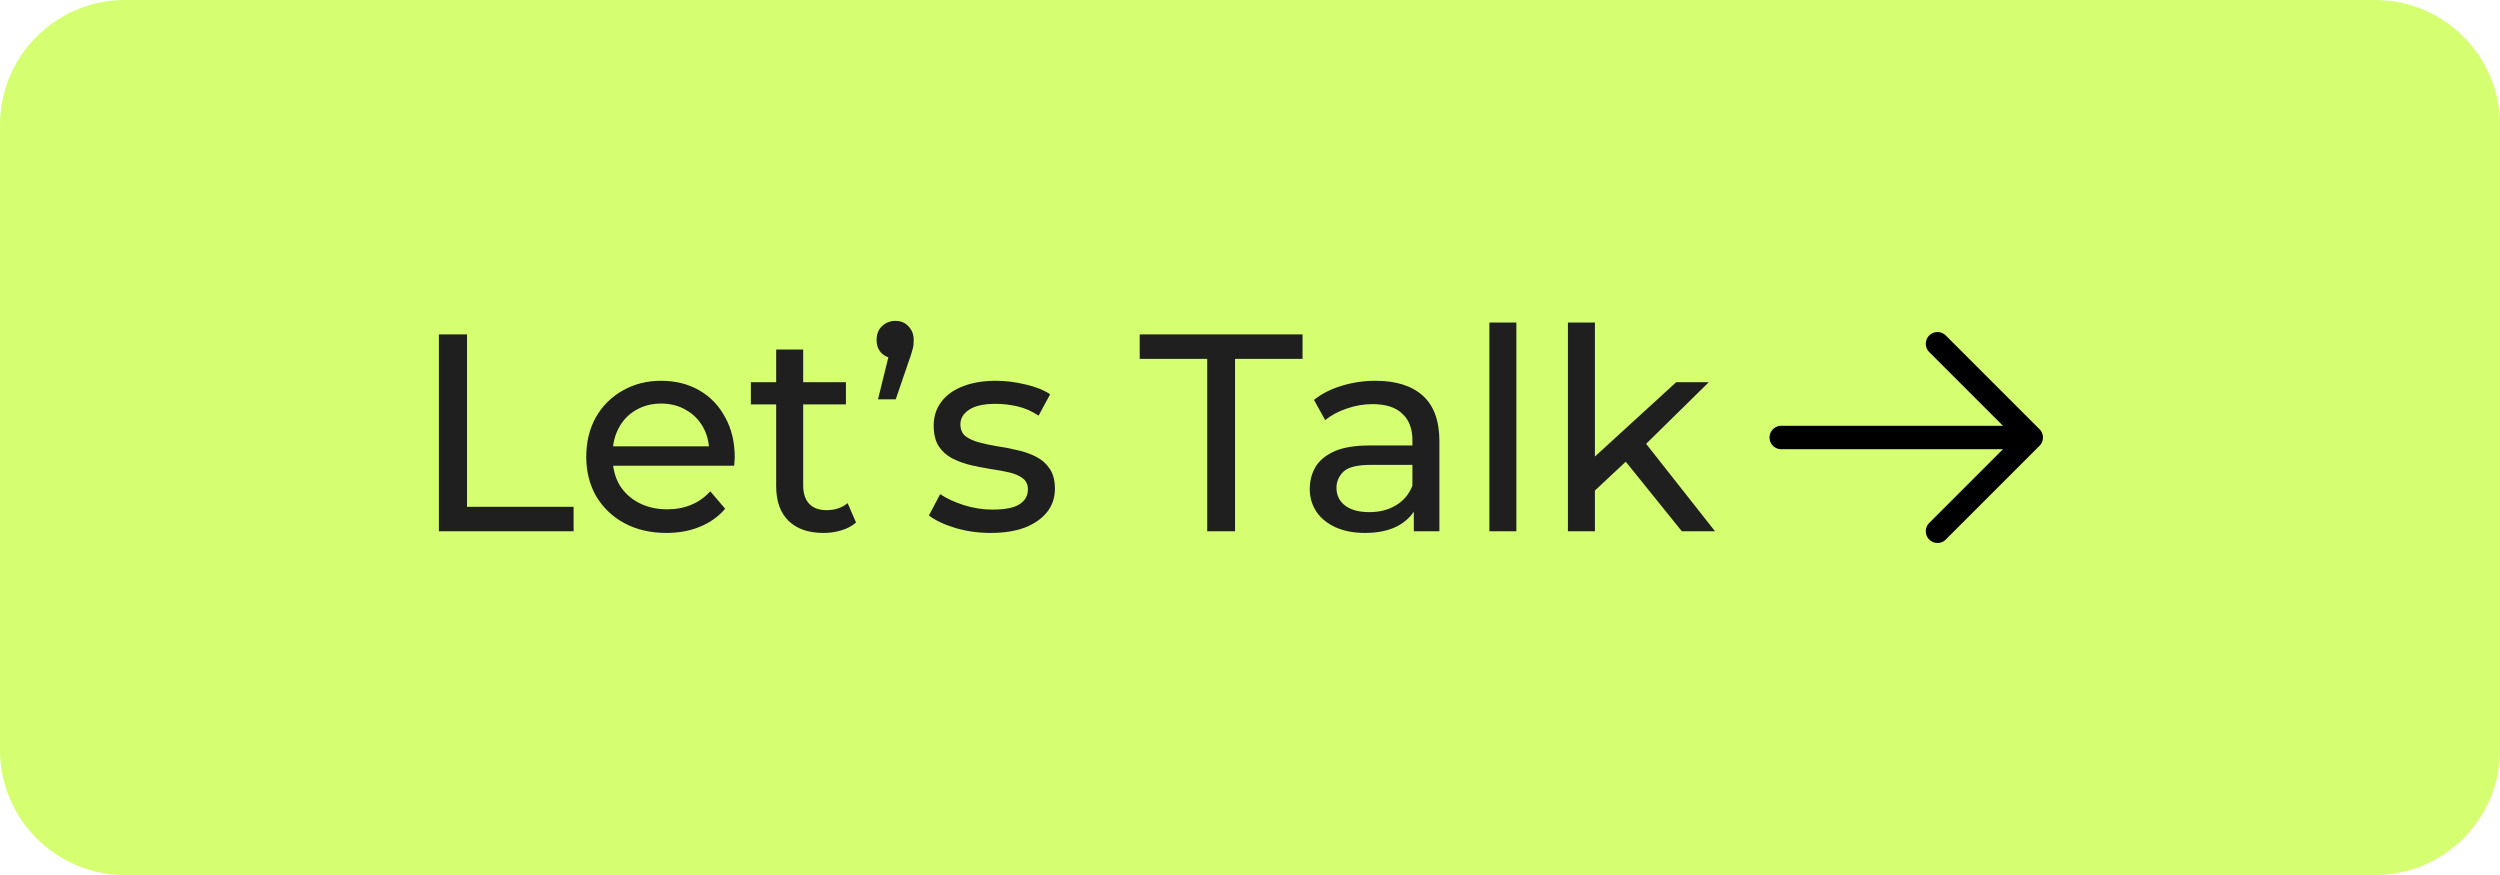
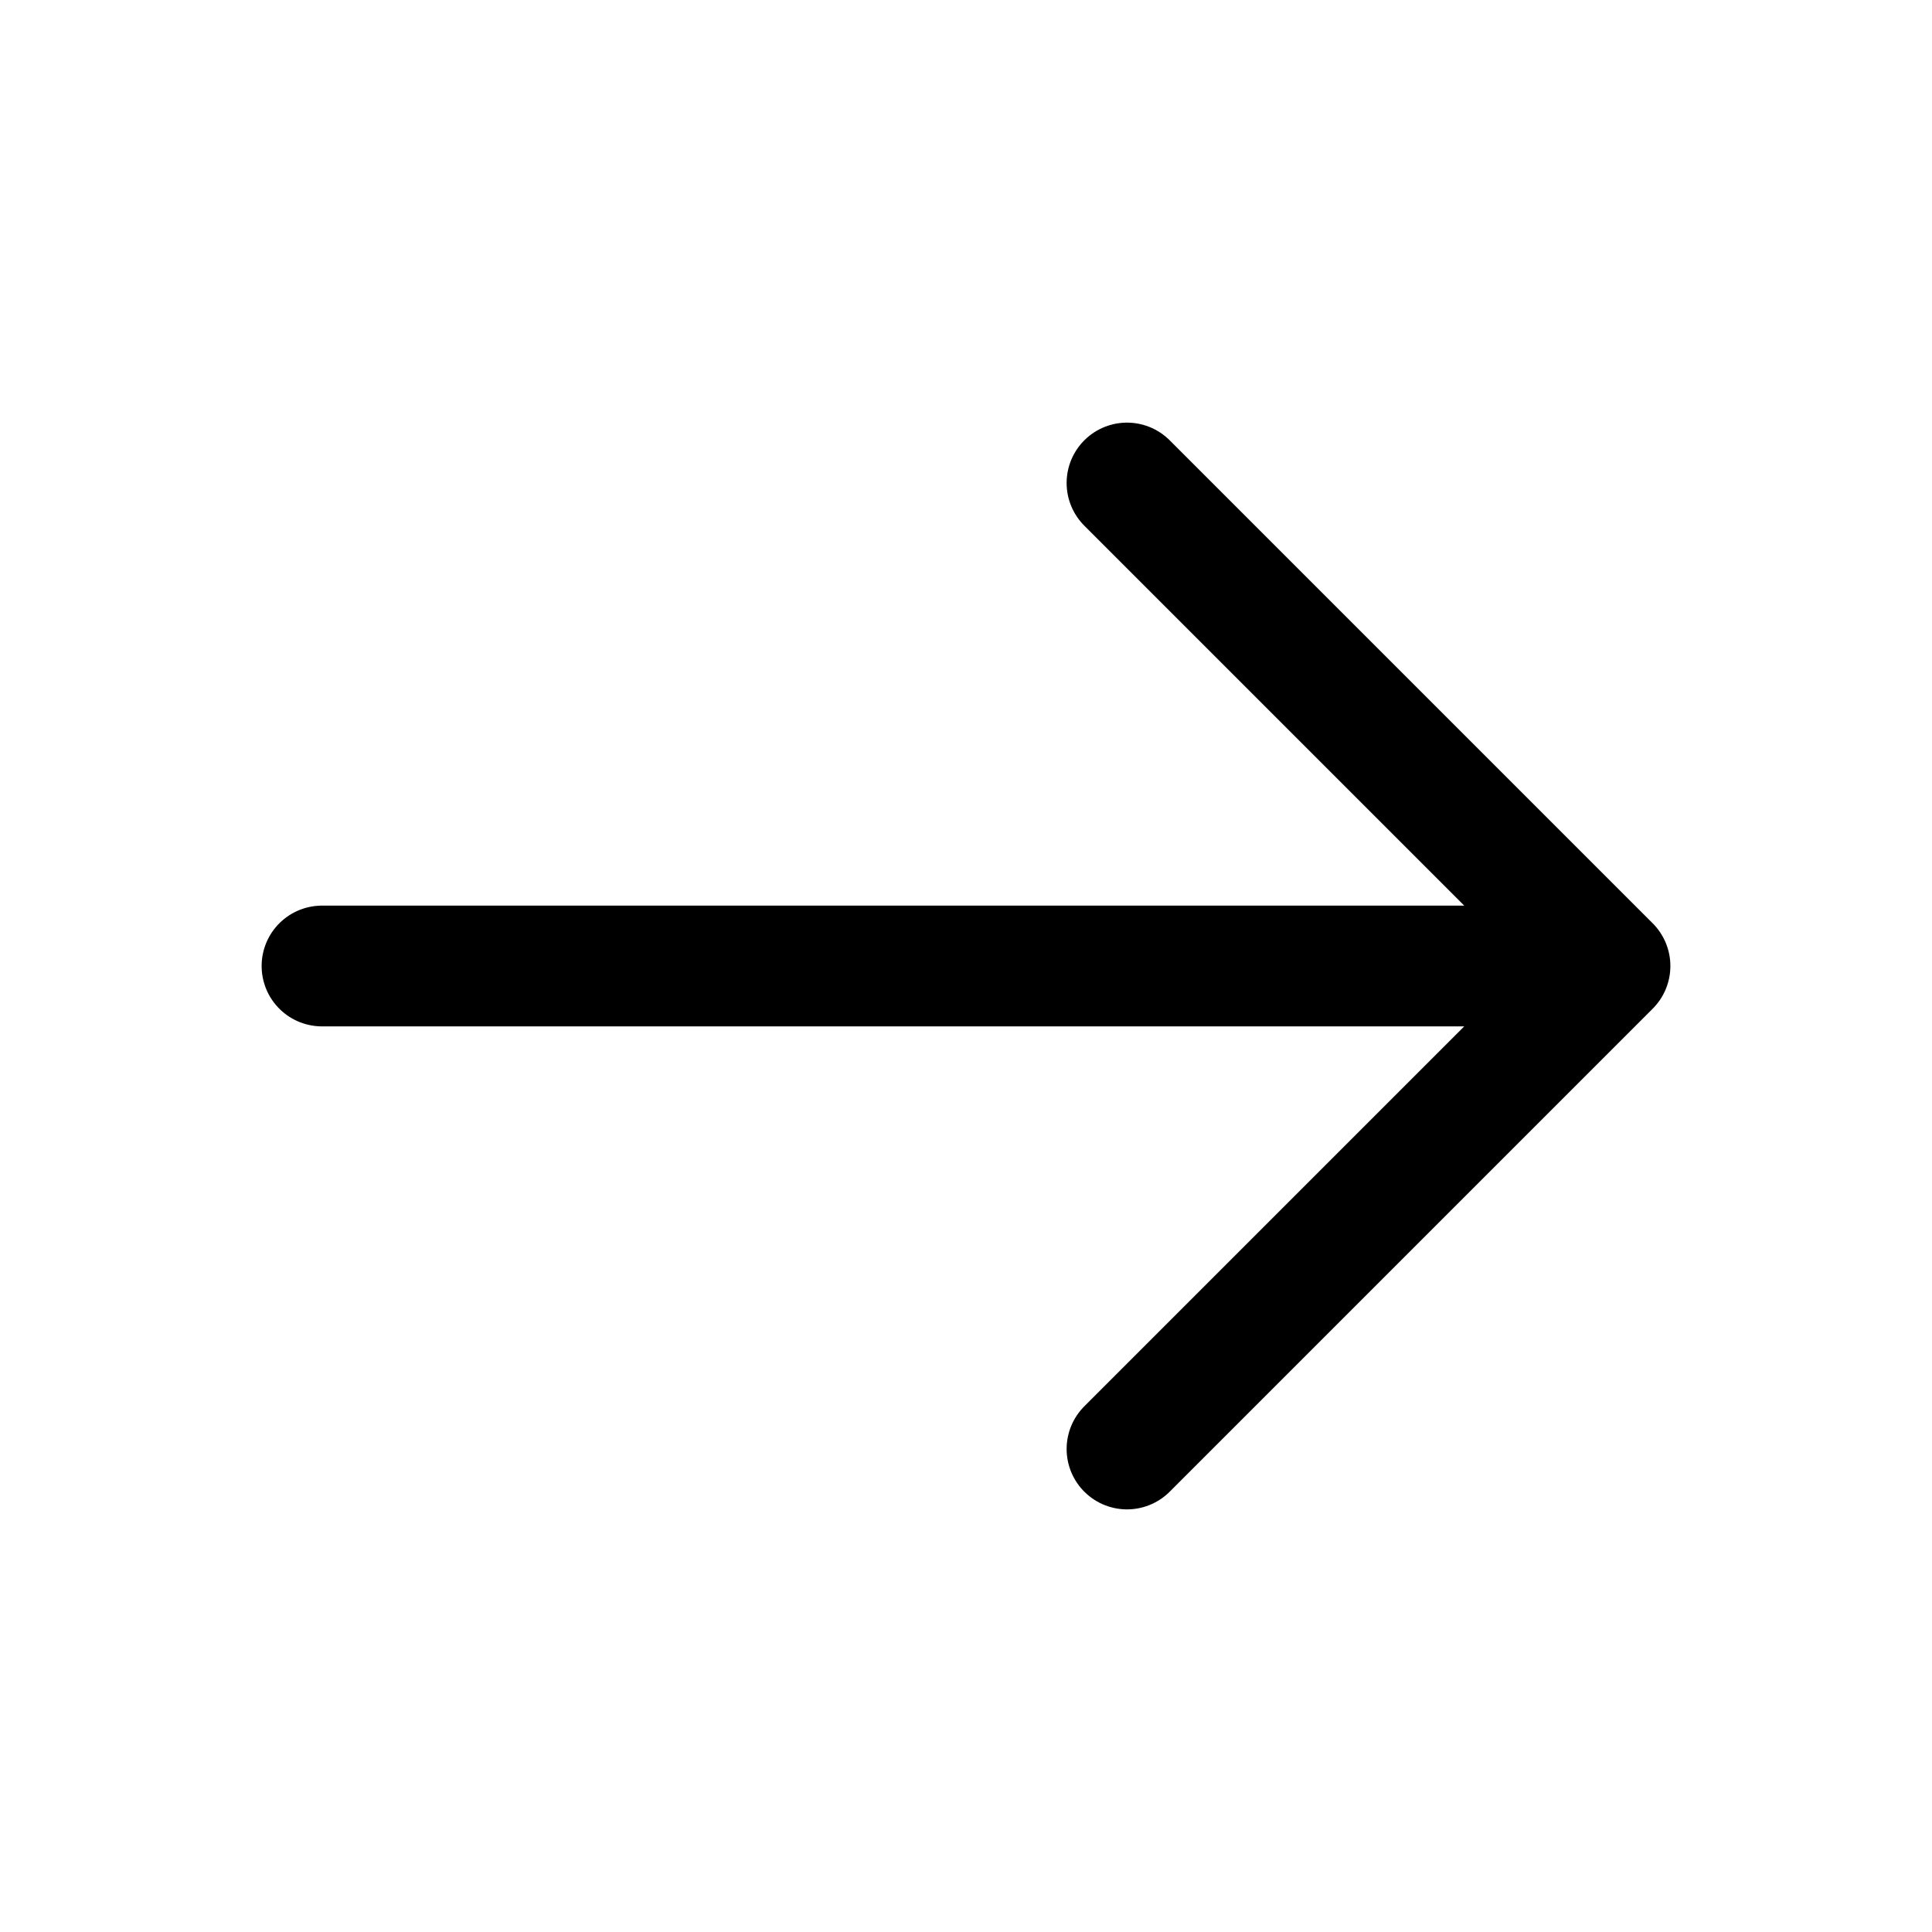
- <svg xmlns="http://www.w3.org/2000/svg" width="160" height="56" viewBox="0 0 160 56" fill="none">
-   <rect width="160" height="56" rx="8" fill="#D5FF70" />
-   <path d="M28.089 34V21.4H29.889V32.434H36.711V34H28.089ZM42.65 34.108C41.63 34.108 40.73 33.898 39.95 33.478C39.182 33.058 38.582 32.482 38.15 31.75C37.73 31.018 37.52 30.178 37.52 29.23C37.52 28.282 37.724 27.442 38.132 26.71C38.552 25.978 39.122 25.408 39.842 25C40.574 24.58 41.396 24.37 42.308 24.37C43.232 24.37 44.048 24.574 44.756 24.982C45.464 25.39 46.016 25.966 46.412 26.71C46.82 27.442 47.024 28.3 47.024 29.284C47.024 29.356 47.018 29.44 47.006 29.536C47.006 29.632 47 29.722 46.988 29.806H38.87V28.564H46.088L45.386 28.996C45.398 28.384 45.272 27.838 45.008 27.358C44.744 26.878 44.378 26.506 43.91 26.242C43.454 25.966 42.92 25.828 42.308 25.828C41.708 25.828 41.174 25.966 40.706 26.242C40.238 26.506 39.872 26.884 39.608 27.376C39.344 27.856 39.212 28.408 39.212 29.032V29.32C39.212 29.956 39.356 30.526 39.644 31.03C39.944 31.522 40.358 31.906 40.886 32.182C41.414 32.458 42.02 32.596 42.704 32.596C43.268 32.596 43.778 32.5 44.234 32.308C44.702 32.116 45.11 31.828 45.458 31.444L46.412 32.56C45.98 33.064 45.44 33.448 44.792 33.712C44.156 33.976 43.442 34.108 42.65 34.108ZM52.699 34.108C51.739 34.108 50.995 33.85 50.467 33.334C49.939 32.818 49.675 32.08 49.675 31.12V22.372H51.403V31.048C51.403 31.564 51.529 31.96 51.781 32.236C52.045 32.512 52.417 32.65 52.897 32.65C53.437 32.65 53.887 32.5 54.247 32.2L54.787 33.442C54.523 33.67 54.205 33.838 53.833 33.946C53.473 34.054 53.095 34.108 52.699 34.108ZM48.055 25.882V24.46H54.139V25.882H48.055ZM56.192 25.558L57.092 21.904L57.326 22.948C56.978 22.948 56.684 22.84 56.444 22.624C56.216 22.408 56.102 22.12 56.102 21.76C56.102 21.388 56.216 21.094 56.444 20.878C56.684 20.65 56.972 20.536 57.308 20.536C57.656 20.536 57.938 20.656 58.154 20.896C58.37 21.124 58.478 21.412 58.478 21.76C58.478 21.868 58.472 21.982 58.46 22.102C58.448 22.21 58.418 22.336 58.37 22.48C58.334 22.624 58.274 22.81 58.19 23.038L57.326 25.558H56.192ZM63.392 34.108C62.6 34.108 61.844 34 61.124 33.784C60.416 33.568 59.858 33.304 59.45 32.992L60.17 31.624C60.578 31.9 61.082 32.134 61.682 32.326C62.282 32.518 62.894 32.614 63.518 32.614C64.322 32.614 64.898 32.5 65.246 32.272C65.606 32.044 65.786 31.726 65.786 31.318C65.786 31.018 65.678 30.784 65.462 30.616C65.246 30.448 64.958 30.322 64.598 30.238C64.25 30.154 63.86 30.082 63.428 30.022C62.996 29.95 62.564 29.866 62.132 29.77C61.7 29.662 61.304 29.518 60.944 29.338C60.584 29.146 60.296 28.888 60.08 28.564C59.864 28.228 59.756 27.784 59.756 27.232C59.756 26.656 59.918 26.152 60.242 25.72C60.566 25.288 61.022 24.958 61.61 24.73C62.21 24.49 62.918 24.37 63.734 24.37C64.358 24.37 64.988 24.448 65.624 24.604C66.272 24.748 66.8 24.958 67.208 25.234L66.47 26.602C66.038 26.314 65.588 26.116 65.12 26.008C64.652 25.9 64.184 25.846 63.716 25.846C62.96 25.846 62.396 25.972 62.024 26.224C61.652 26.464 61.466 26.776 61.466 27.16C61.466 27.484 61.574 27.736 61.79 27.916C62.018 28.084 62.306 28.216 62.654 28.312C63.014 28.408 63.41 28.492 63.842 28.564C64.274 28.624 64.706 28.708 65.138 28.816C65.57 28.912 65.96 29.05 66.308 29.23C66.668 29.41 66.956 29.662 67.172 29.986C67.4 30.31 67.514 30.742 67.514 31.282C67.514 31.858 67.346 32.356 67.01 32.776C66.674 33.196 66.2 33.526 65.588 33.766C64.976 33.994 64.244 34.108 63.392 34.108ZM77.261 34V22.966H72.941V21.4H83.363V22.966H79.043V34H77.261ZM90.484 34V31.984L90.394 31.606V28.168C90.394 27.436 90.178 26.872 89.746 26.476C89.326 26.068 88.69 25.864 87.838 25.864C87.274 25.864 86.722 25.96 86.182 26.152C85.642 26.332 85.186 26.578 84.814 26.89L84.094 25.594C84.586 25.198 85.174 24.898 85.858 24.694C86.554 24.478 87.28 24.37 88.036 24.37C89.344 24.37 90.352 24.688 91.06 25.324C91.768 25.96 92.122 26.932 92.122 28.24V34H90.484ZM87.352 34.108C86.644 34.108 86.02 33.988 85.48 33.748C84.952 33.508 84.544 33.178 84.256 32.758C83.968 32.326 83.824 31.84 83.824 31.3C83.824 30.784 83.944 30.316 84.184 29.896C84.436 29.476 84.838 29.14 85.39 28.888C85.954 28.636 86.71 28.51 87.658 28.51H90.682V29.752H87.73C86.866 29.752 86.284 29.896 85.984 30.184C85.684 30.472 85.534 30.82 85.534 31.228C85.534 31.696 85.72 32.074 86.092 32.362C86.464 32.638 86.98 32.776 87.64 32.776C88.288 32.776 88.852 32.632 89.332 32.344C89.824 32.056 90.178 31.636 90.394 31.084L90.736 32.272C90.508 32.836 90.106 33.286 89.53 33.622C88.954 33.946 88.228 34.108 87.352 34.108ZM95.32 34V20.644H97.048V34H95.32ZM101.751 31.696L101.787 29.482L107.277 24.46H109.365L105.153 28.6L104.217 29.392L101.751 31.696ZM100.347 34V20.644H102.075V34H100.347ZM107.637 34L103.893 29.356L105.009 27.97L109.761 34H107.637Z" fill="#1F1F1F" />
-   <path d="M114 28H130M130 28L124 34M130 28L124 22" stroke="black" stroke-width="1.5" stroke-linecap="round" stroke-linejoin="round" />
+ <svg xmlns="http://www.w3.org/2000/svg" width="24" height="24" viewBox="0 0 24 24" fill="none">
+   <path d="M4 12H20M20 12L14 18M20 12L14 6" stroke="black" stroke-width="1.5" stroke-linecap="round" stroke-linejoin="round" />
</svg>
